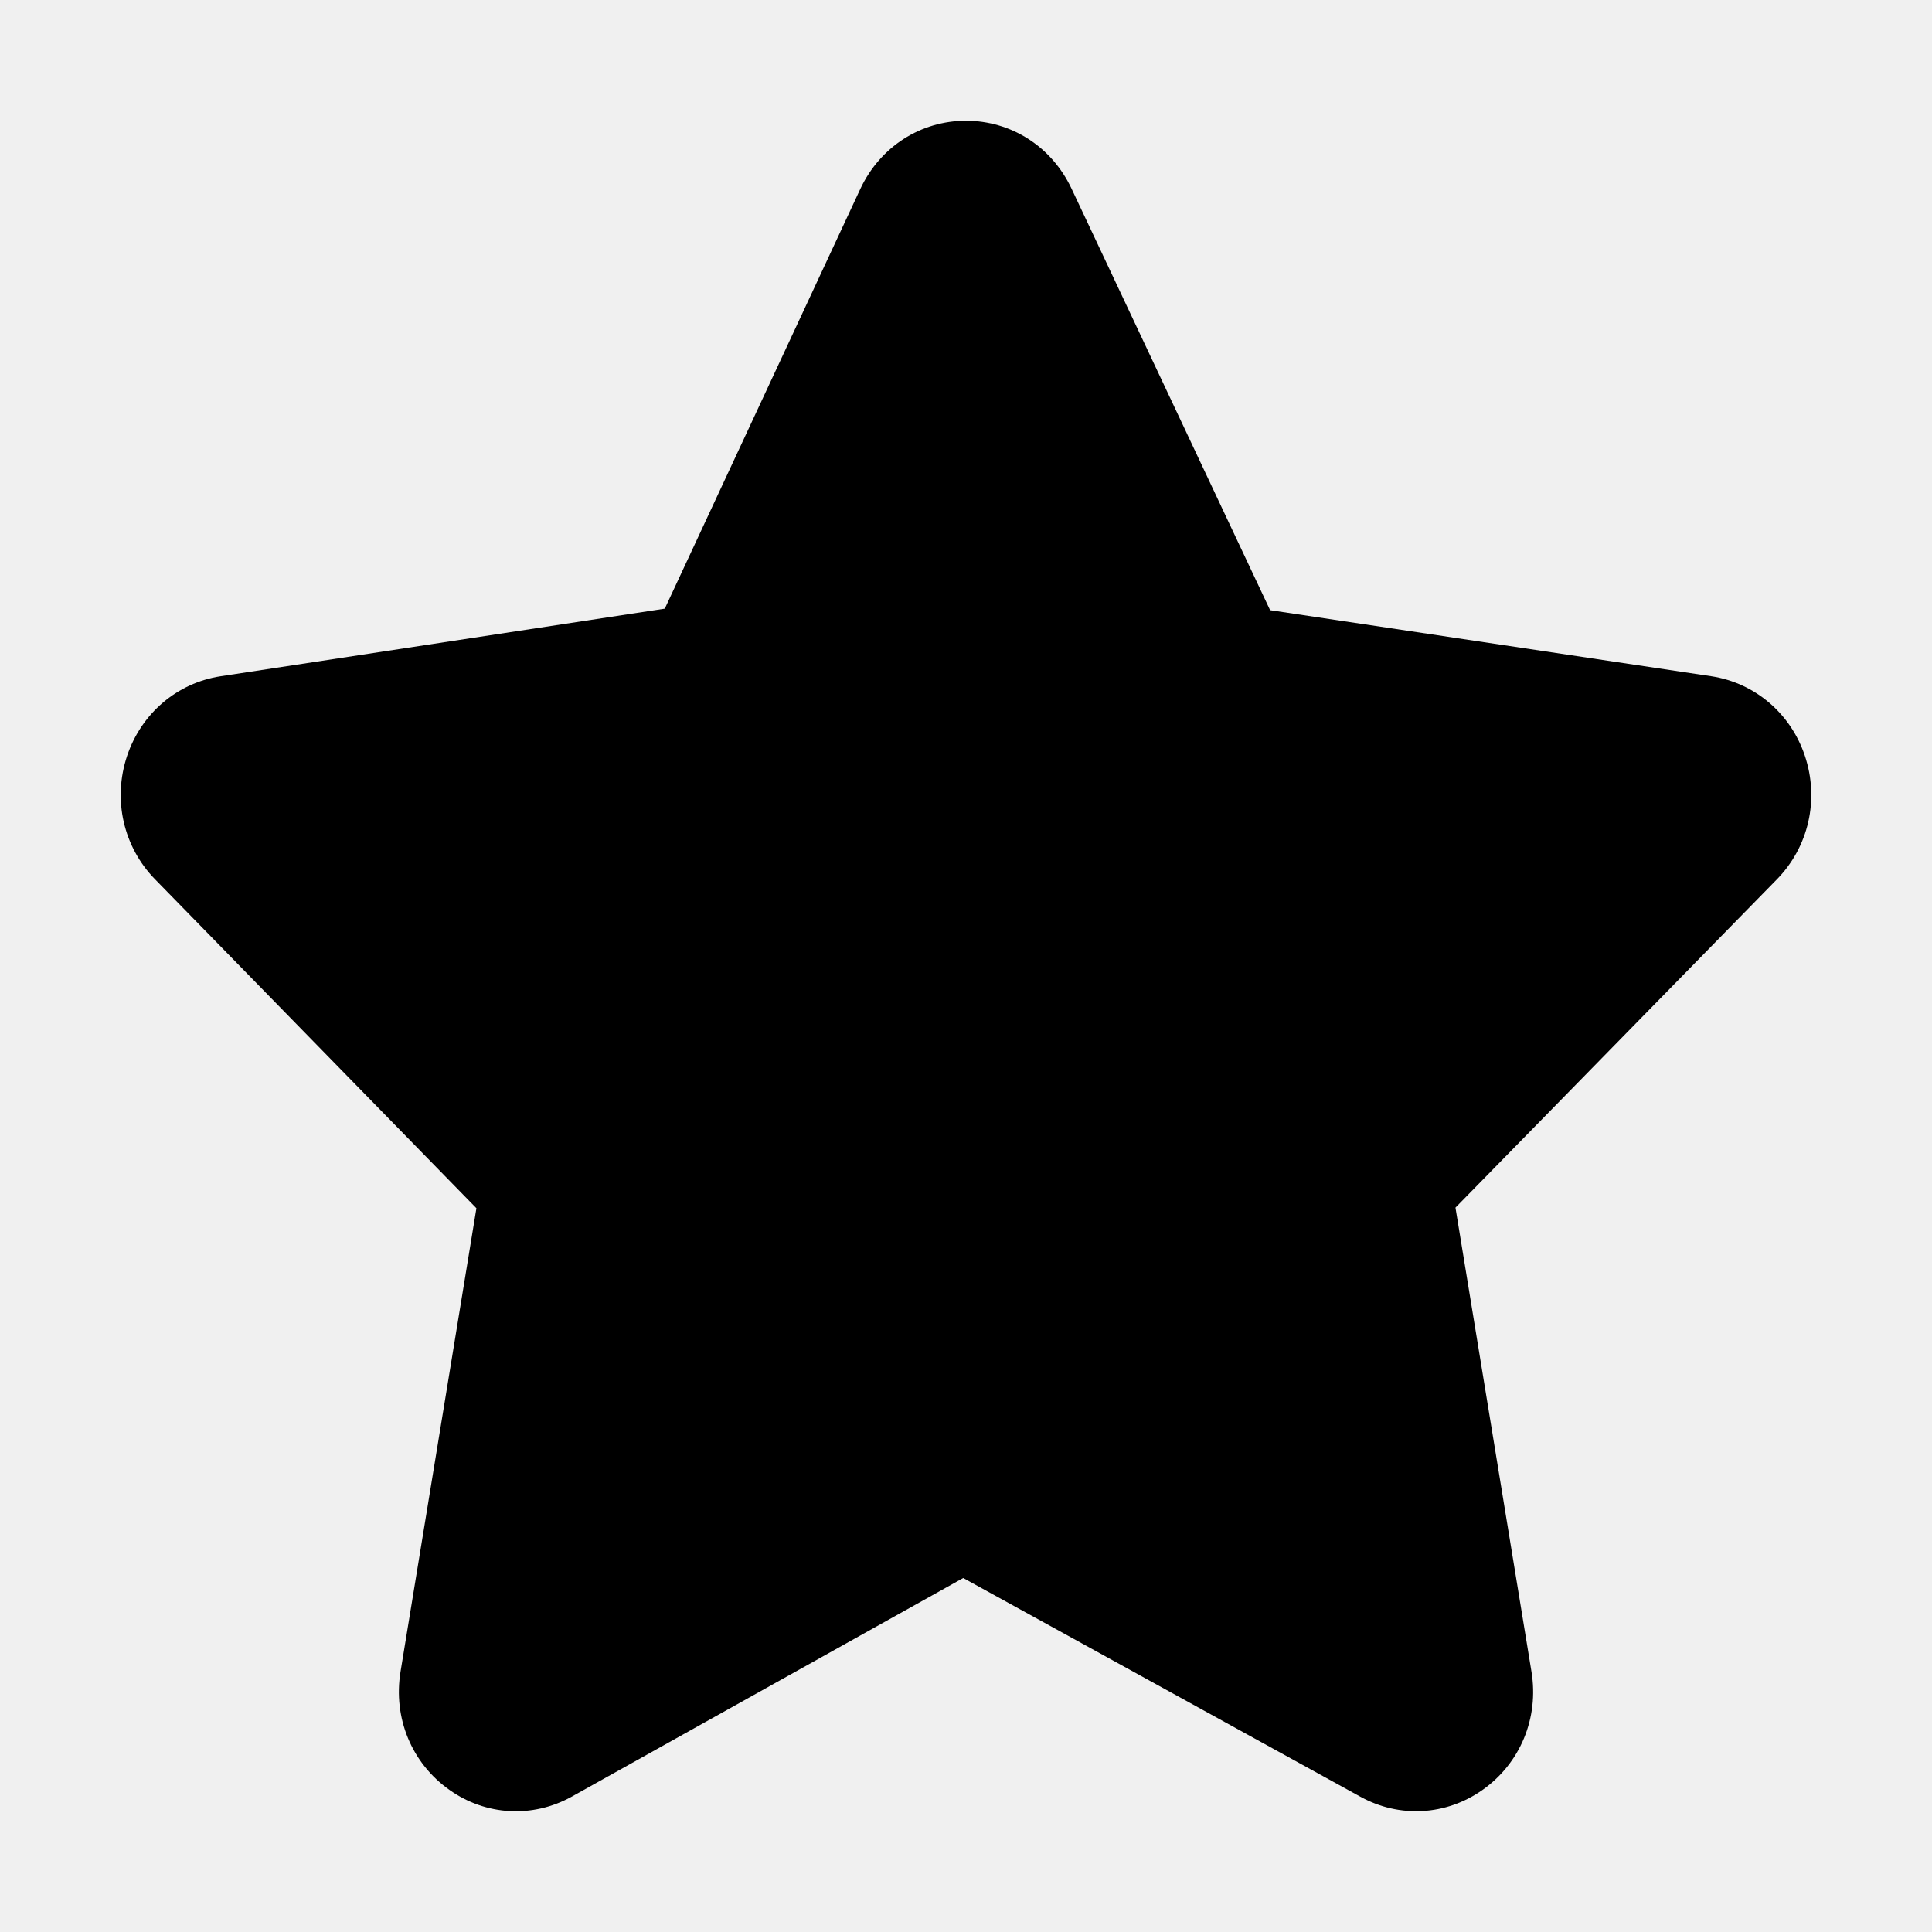
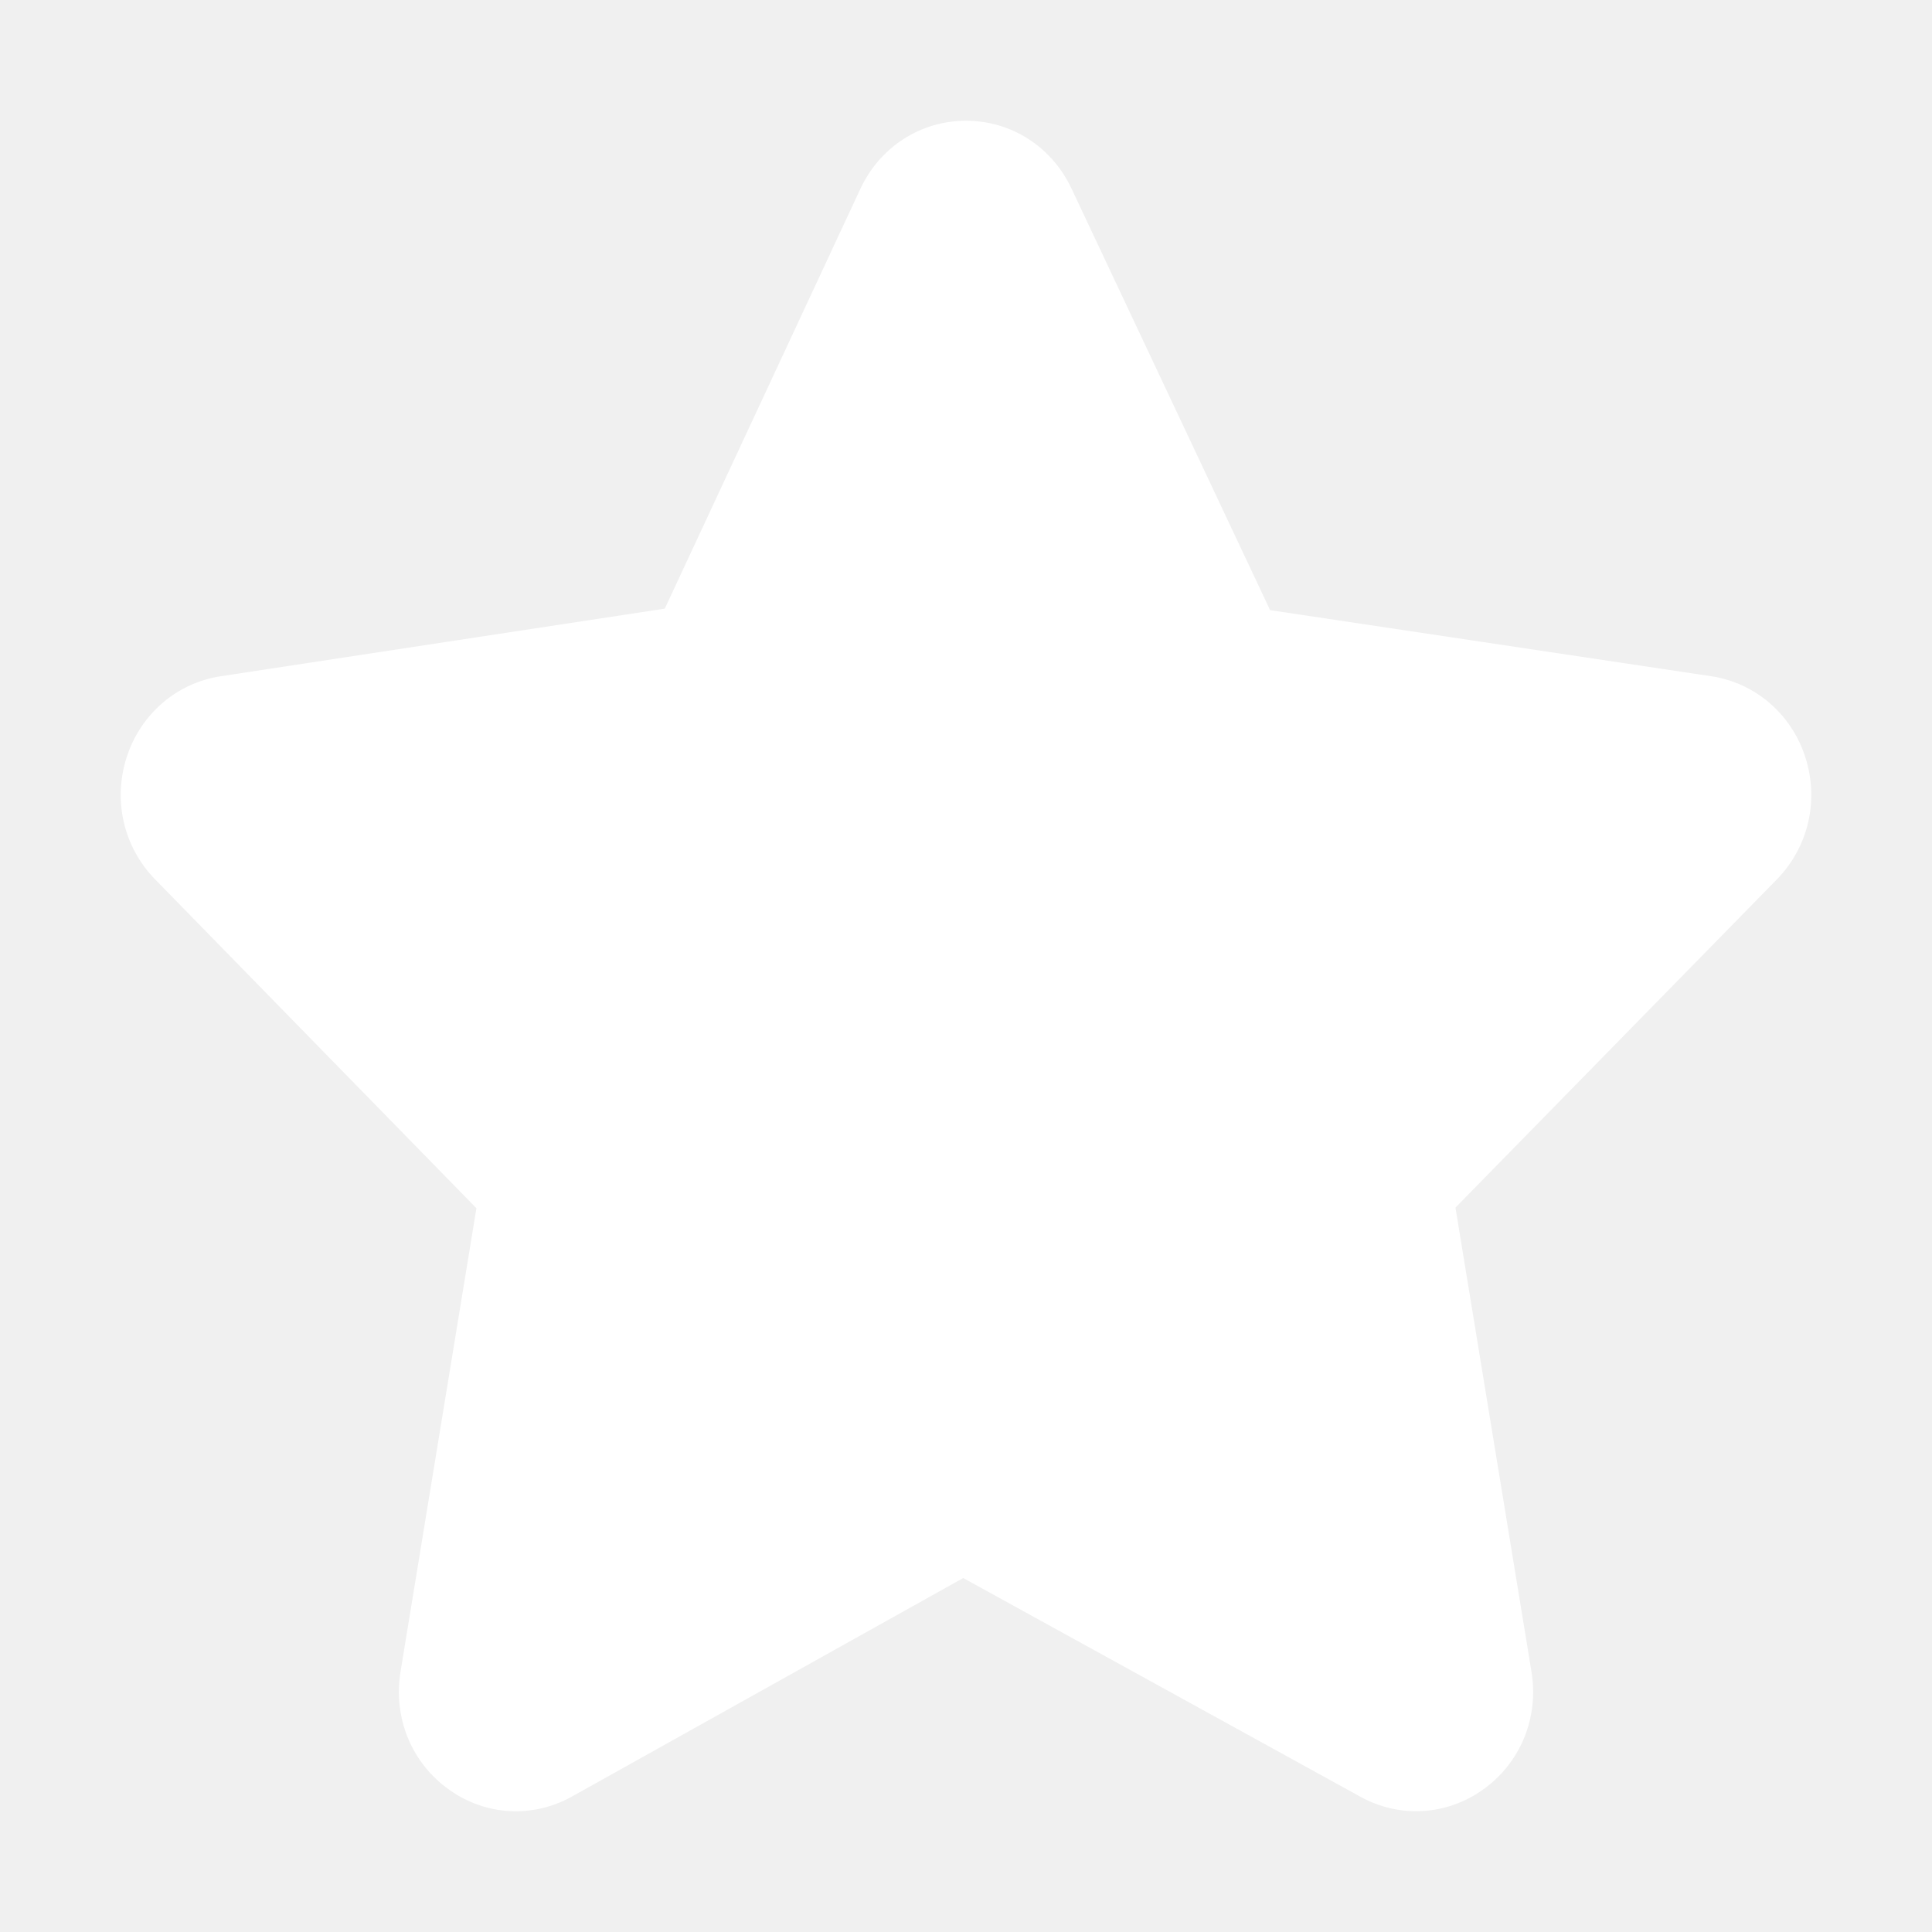
- <svg xmlns="http://www.w3.org/2000/svg" fill="#000000" width="800px" height="800px" viewBox="0 0 32 32" enable-background="new 0 0 32 32" id="Glyph" version="1.1" xml:space="preserve">
+ <svg xmlns="http://www.w3.org/2000/svg" fill="#ffffff" width="800px" height="800px" viewBox="0 0 32 32" enable-background="new 0 0 32 32" id="Glyph" version="1.1" xml:space="preserve">
  <path d="M29.895,12.52c-0.235-0.704-0.829-1.209-1.549-1.319l-7.309-1.095l-3.29-6.984C17.42,2.43,16.751,2,16,2  s-1.42,0.43-1.747,1.122l-3.242,6.959l-7.357,1.12c-0.72,0.11-1.313,0.615-1.549,1.319c-0.241,0.723-0.063,1.507,0.465,2.046  l5.321,5.446l-1.257,7.676c-0.125,0.767,0.185,1.518,0.811,1.959c0.602,0.427,1.376,0.469,2.02,0.114l6.489-3.624l6.581,3.624  c0.646,0.355,1.418,0.311,2.02-0.114c0.626-0.441,0.937-1.192,0.811-1.959l-1.259-7.686l5.323-5.436  C29.958,14.027,30.136,13.243,29.895,12.52z" id="XMLID_328_" />
</svg>
